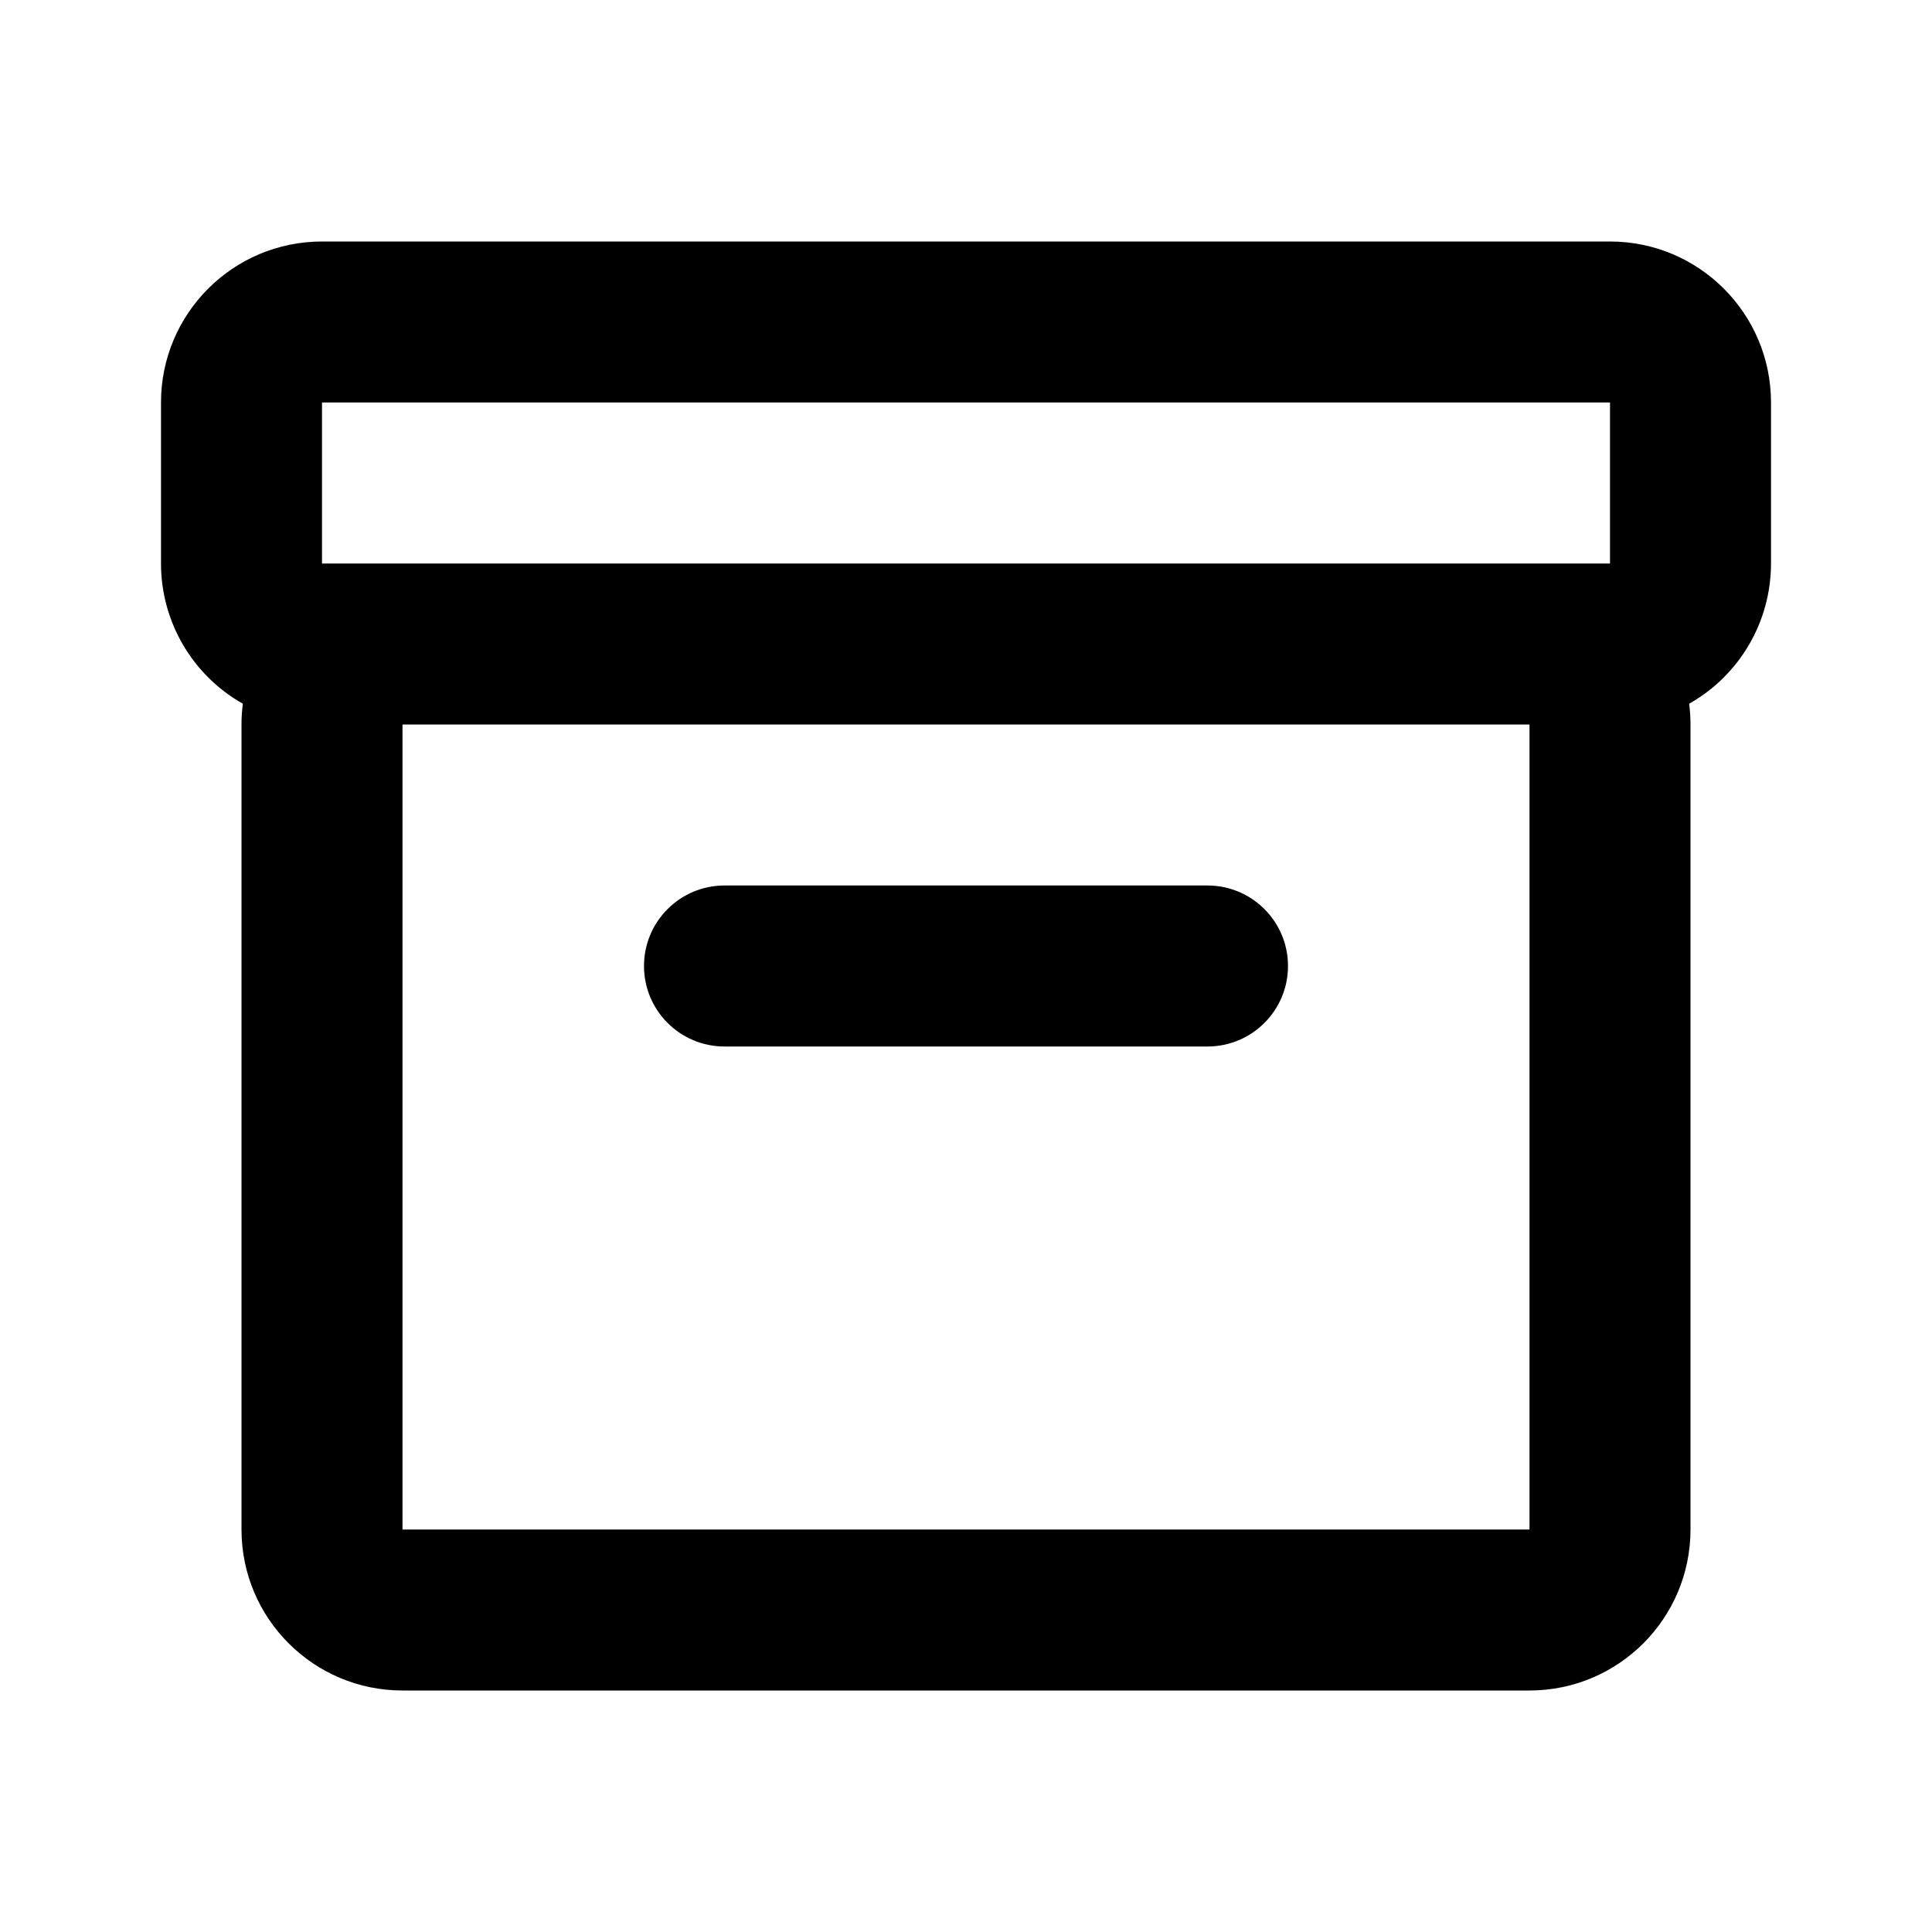
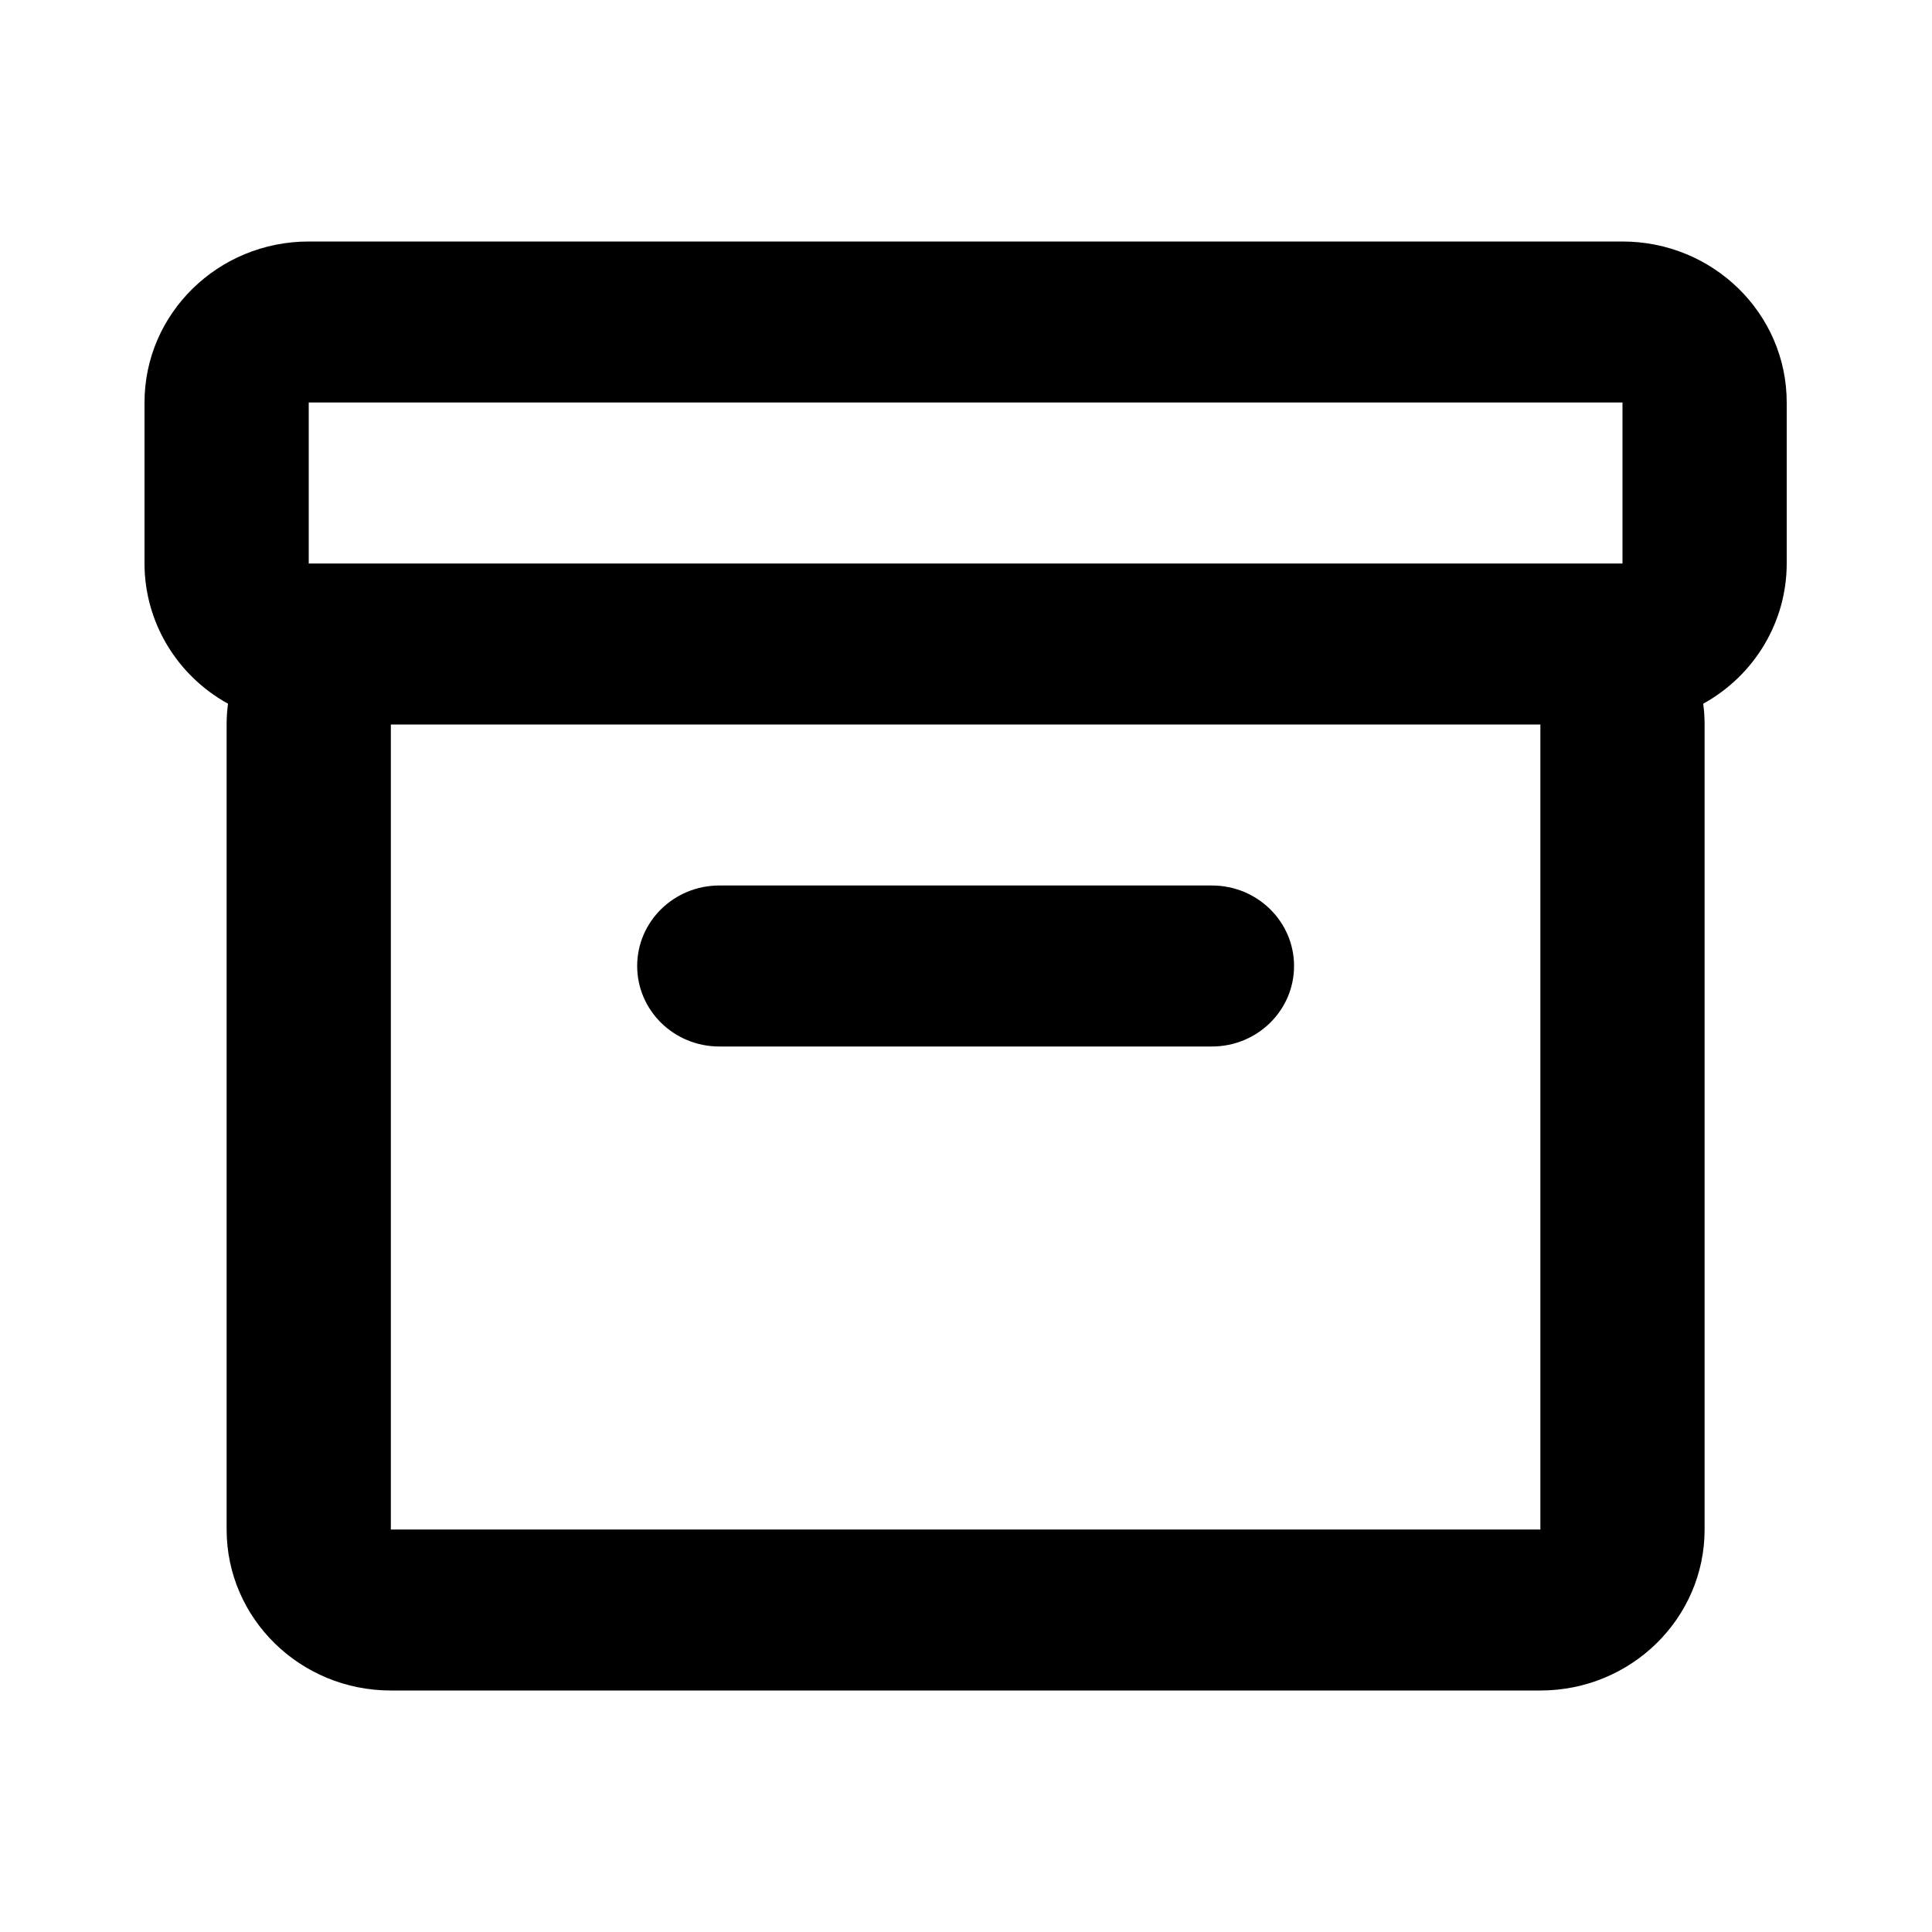
<svg xmlns="http://www.w3.org/2000/svg" viewBox="0 0 24 24">
-   <path fill="currentColor" d="M2 5a2 2 0 0 1 2-2h16a2 2 0 0 1 2 2v2a2 2 0 0 1-1.017 1.742Q21 8.868 21 9v10a2 2 0 0 1-2 2H5a2 2 0 0 1-2-2V9q0-.131.017-.258A2 2 0 0 1 2 7zm18 2V5H4v2zM5 9v10h14V9zm3 3a1 1 0 0 1 1-1h6a1 1 0 1 1 0 2H9a1 1 0 0 1-1-1" />
+   <g transform="scale(1.02, 1) translate(-0.24 0)">
+     <path fill="currentColor" d="M2 5a2 2 0 0 1 2-2h16a2 2 0 0 1 2 2v2a2 2 0 0 1-1.017 1.742Q21 8.868 21 9v10a2 2 0 0 1-2 2H5a2 2 0 0 1-2-2V9q0-.131.017-.258A2 2 0 0 1 2 7zm18 2V5H4v2zM5 9v10h14V9zm3 3a1 1 0 0 1 1-1h6a1 1 0 1 1 0 2H9a1 1 0 0 1-1-1" />
+   </g>
</svg>
